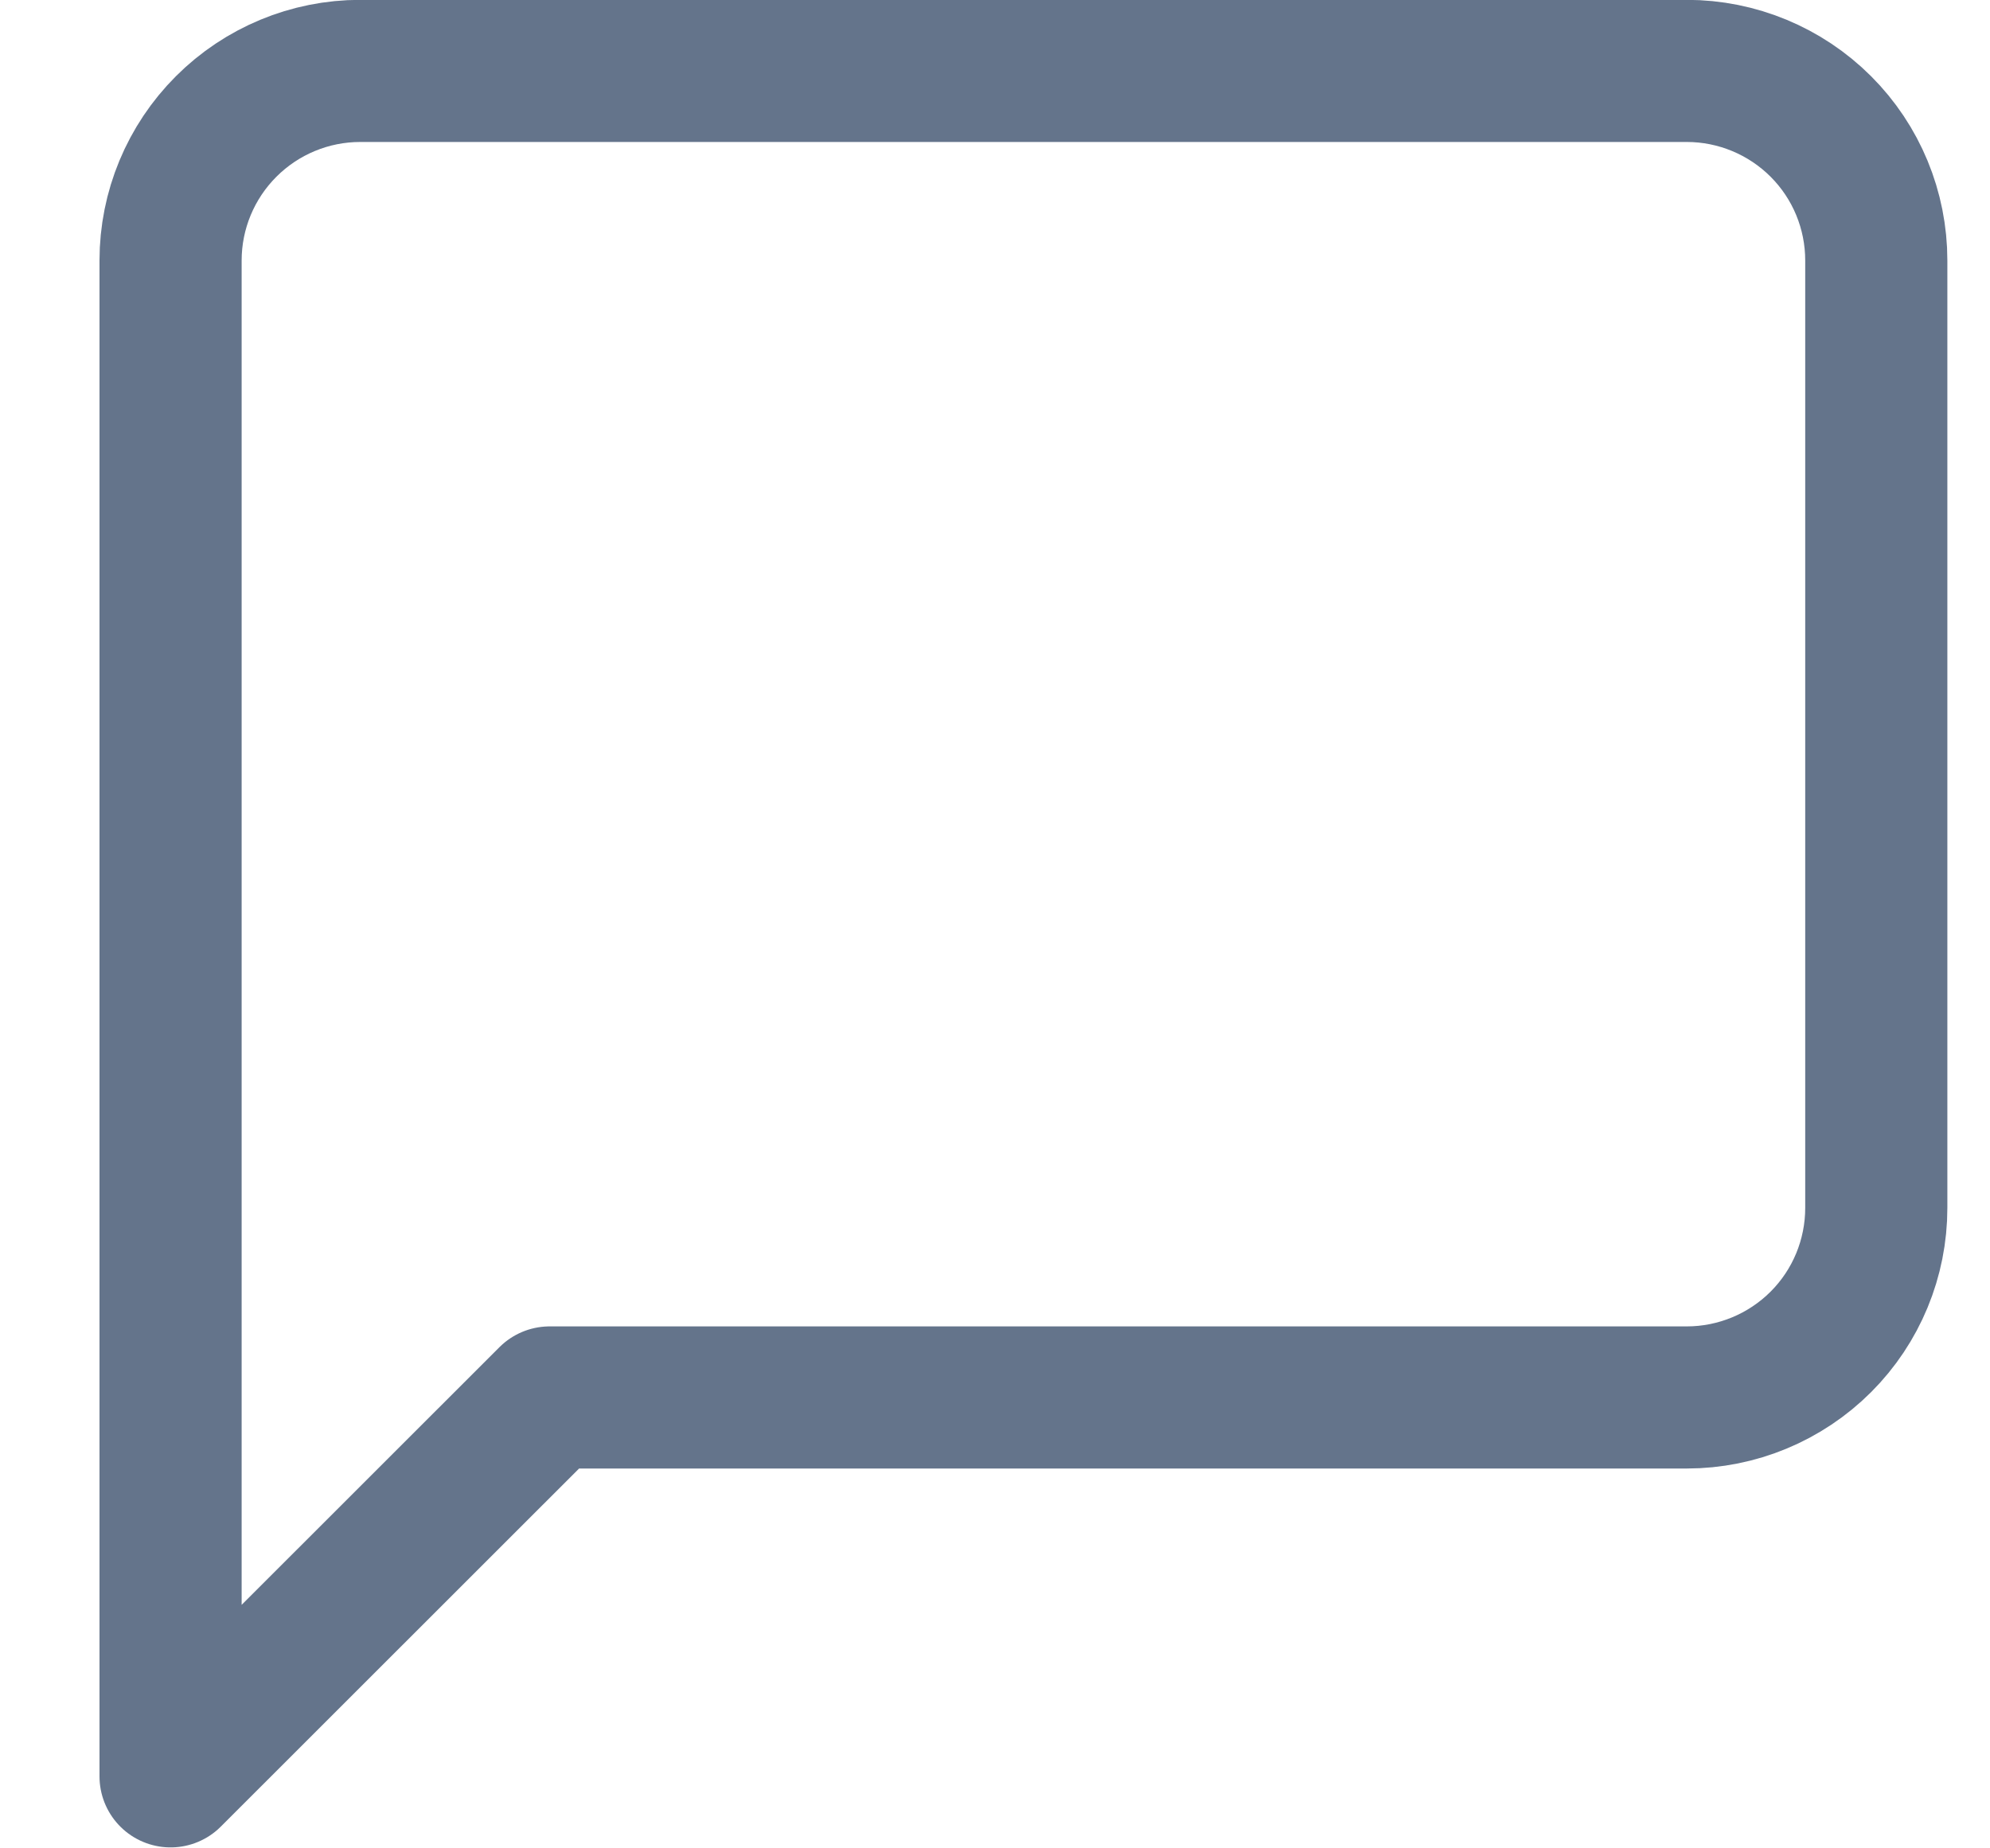
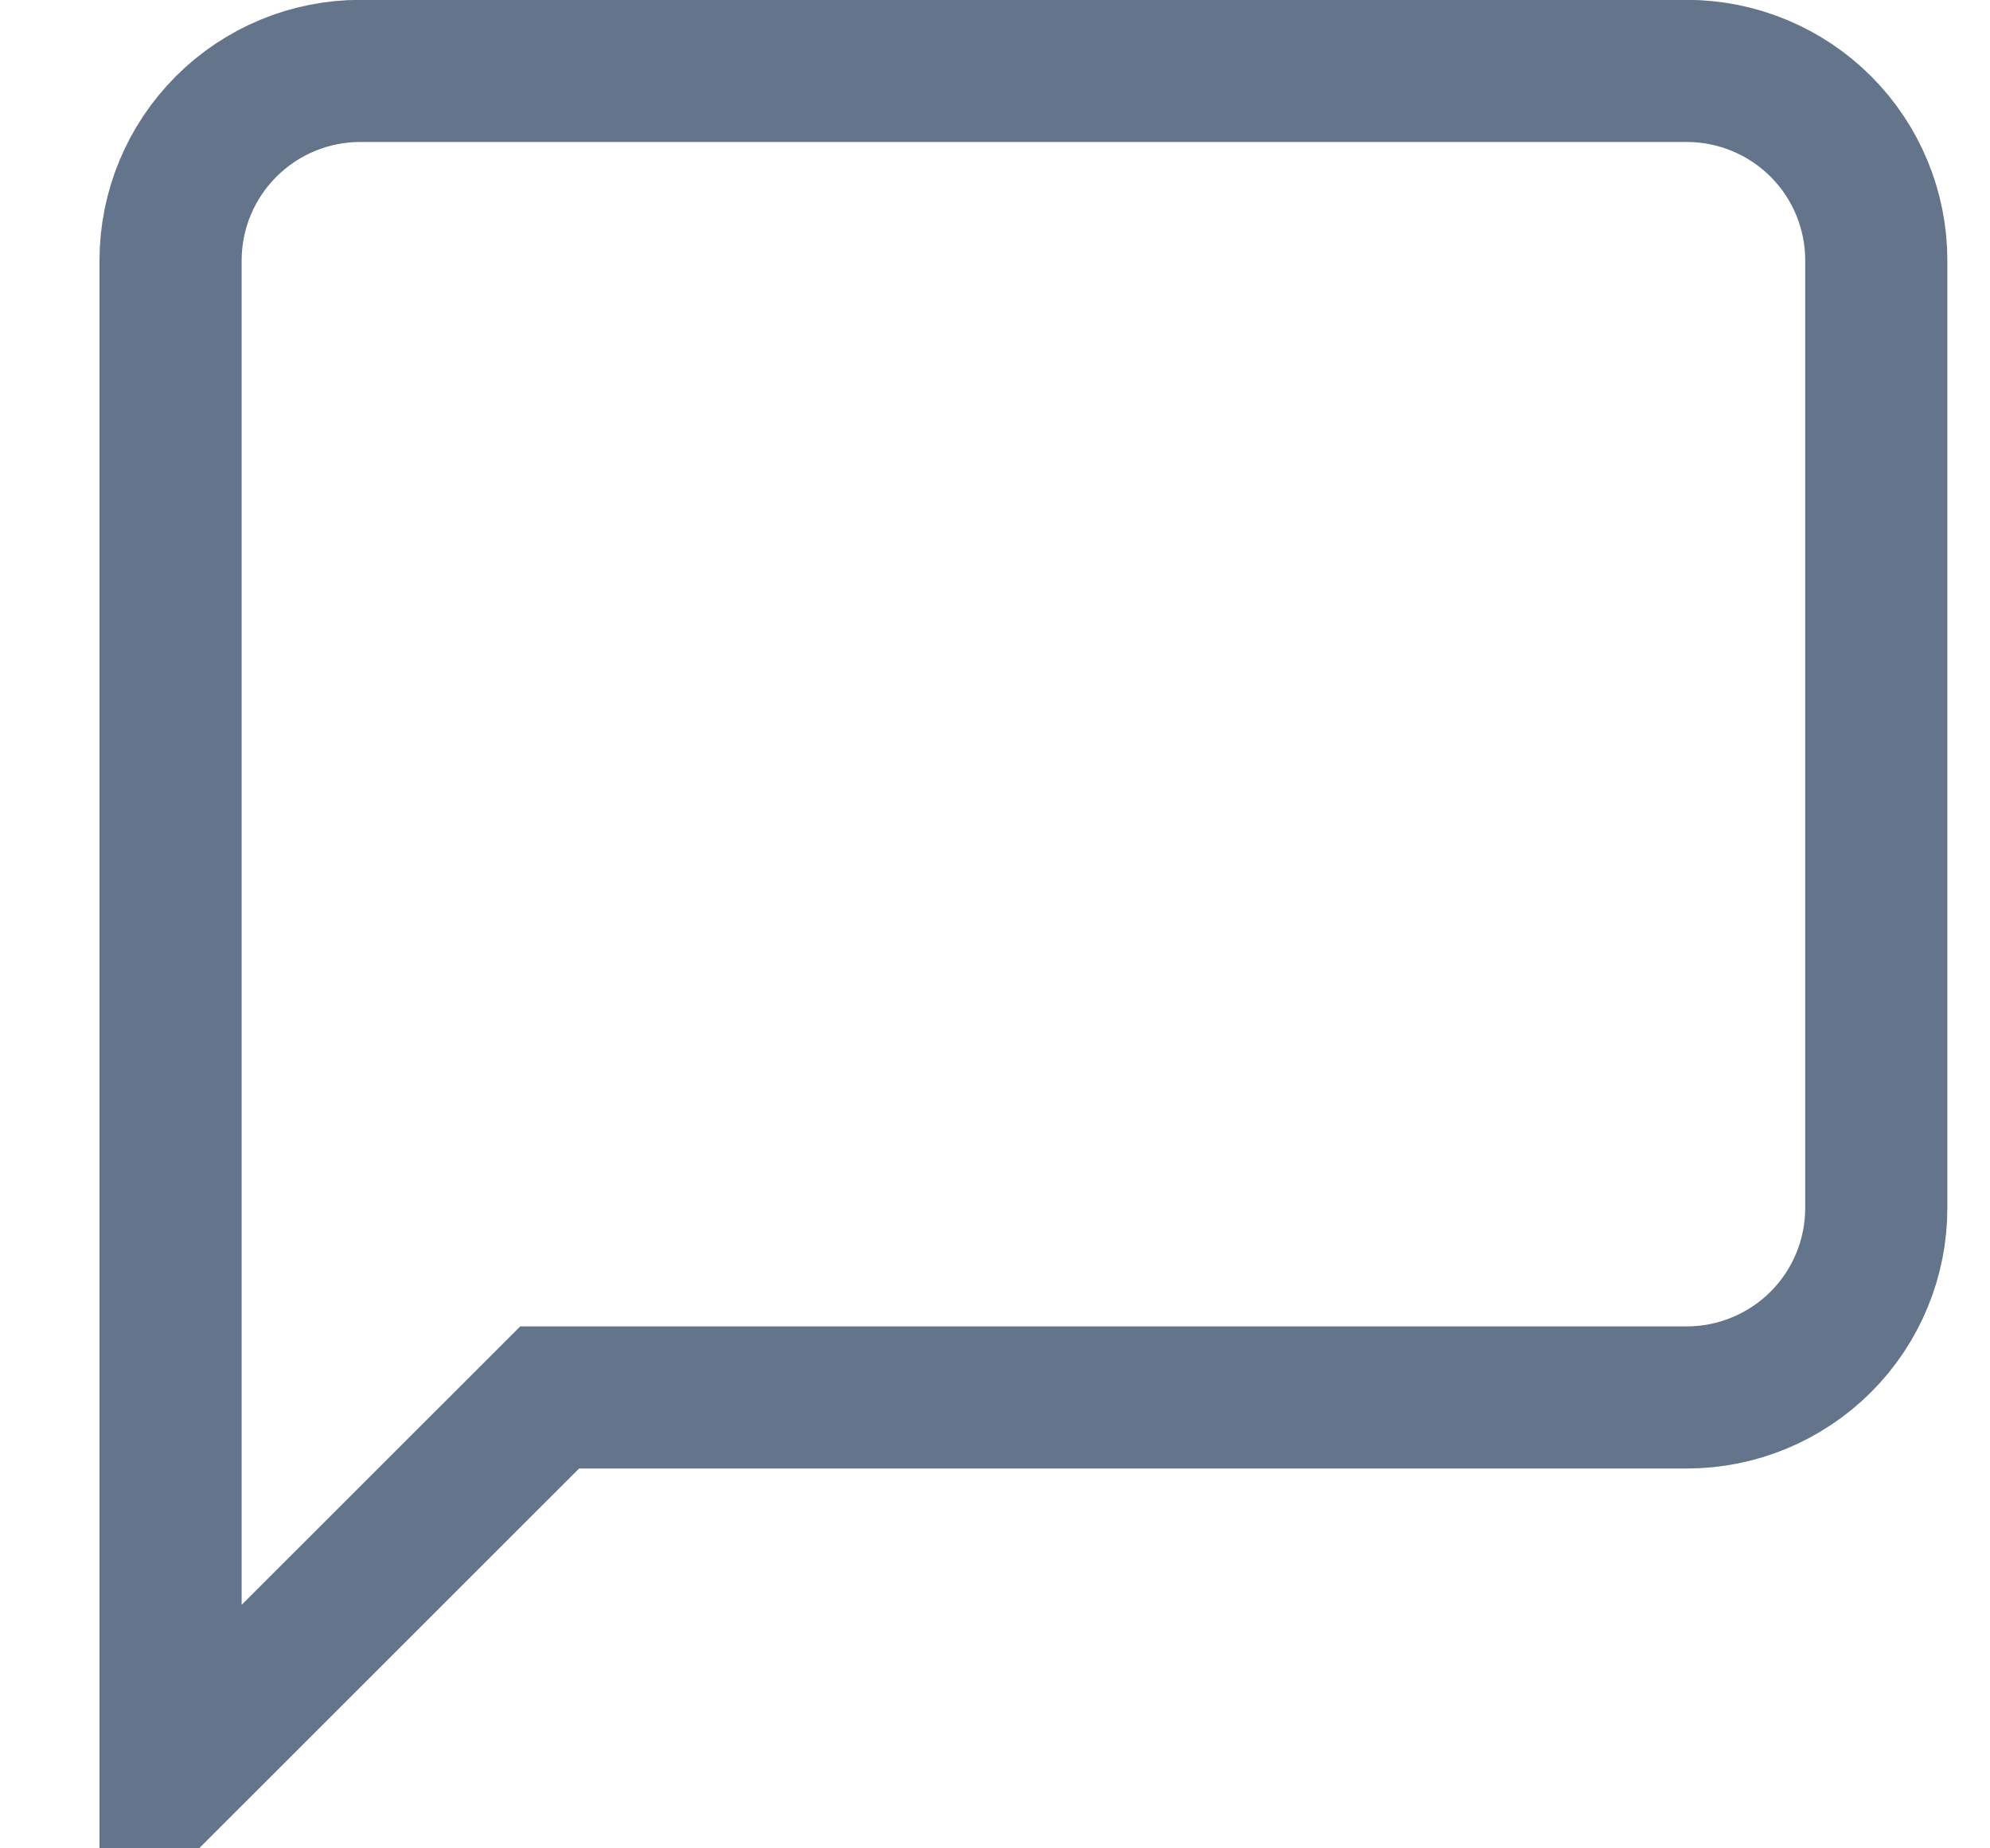
<svg xmlns="http://www.w3.org/2000/svg" width="14" height="13" viewBox="0 0 14 13" fill="none">
-   <path d="M13.2 8.499C13.2 8.853 13.06 9.192 12.81 9.442C12.56 9.692 12.22 9.833 11.867 9.833H3.867L1.2 12.499V1.833C1.2 1.479 1.341 1.14 1.591 0.89C1.841 0.64 2.18 0.499 2.534 0.499H11.867C12.22 0.499 12.56 0.64 12.81 0.89C13.06 1.14 13.2 1.479 13.2 1.833V8.499Z" stroke="#64748B" strokeLinecap="round" stroke-linejoin="round" />
+   <path d="M13.2 8.499C13.2 8.853 13.06 9.192 12.81 9.442C12.56 9.692 12.22 9.833 11.867 9.833H3.867L1.2 12.499V1.833C1.2 1.479 1.341 1.14 1.591 0.89C1.841 0.64 2.18 0.499 2.534 0.499H11.867C12.22 0.499 12.56 0.64 12.81 0.89C13.06 1.14 13.2 1.479 13.2 1.833V8.499Z" stroke="#64748B" strokeLinecap="round" strokeLinejoin="round" />
</svg>
